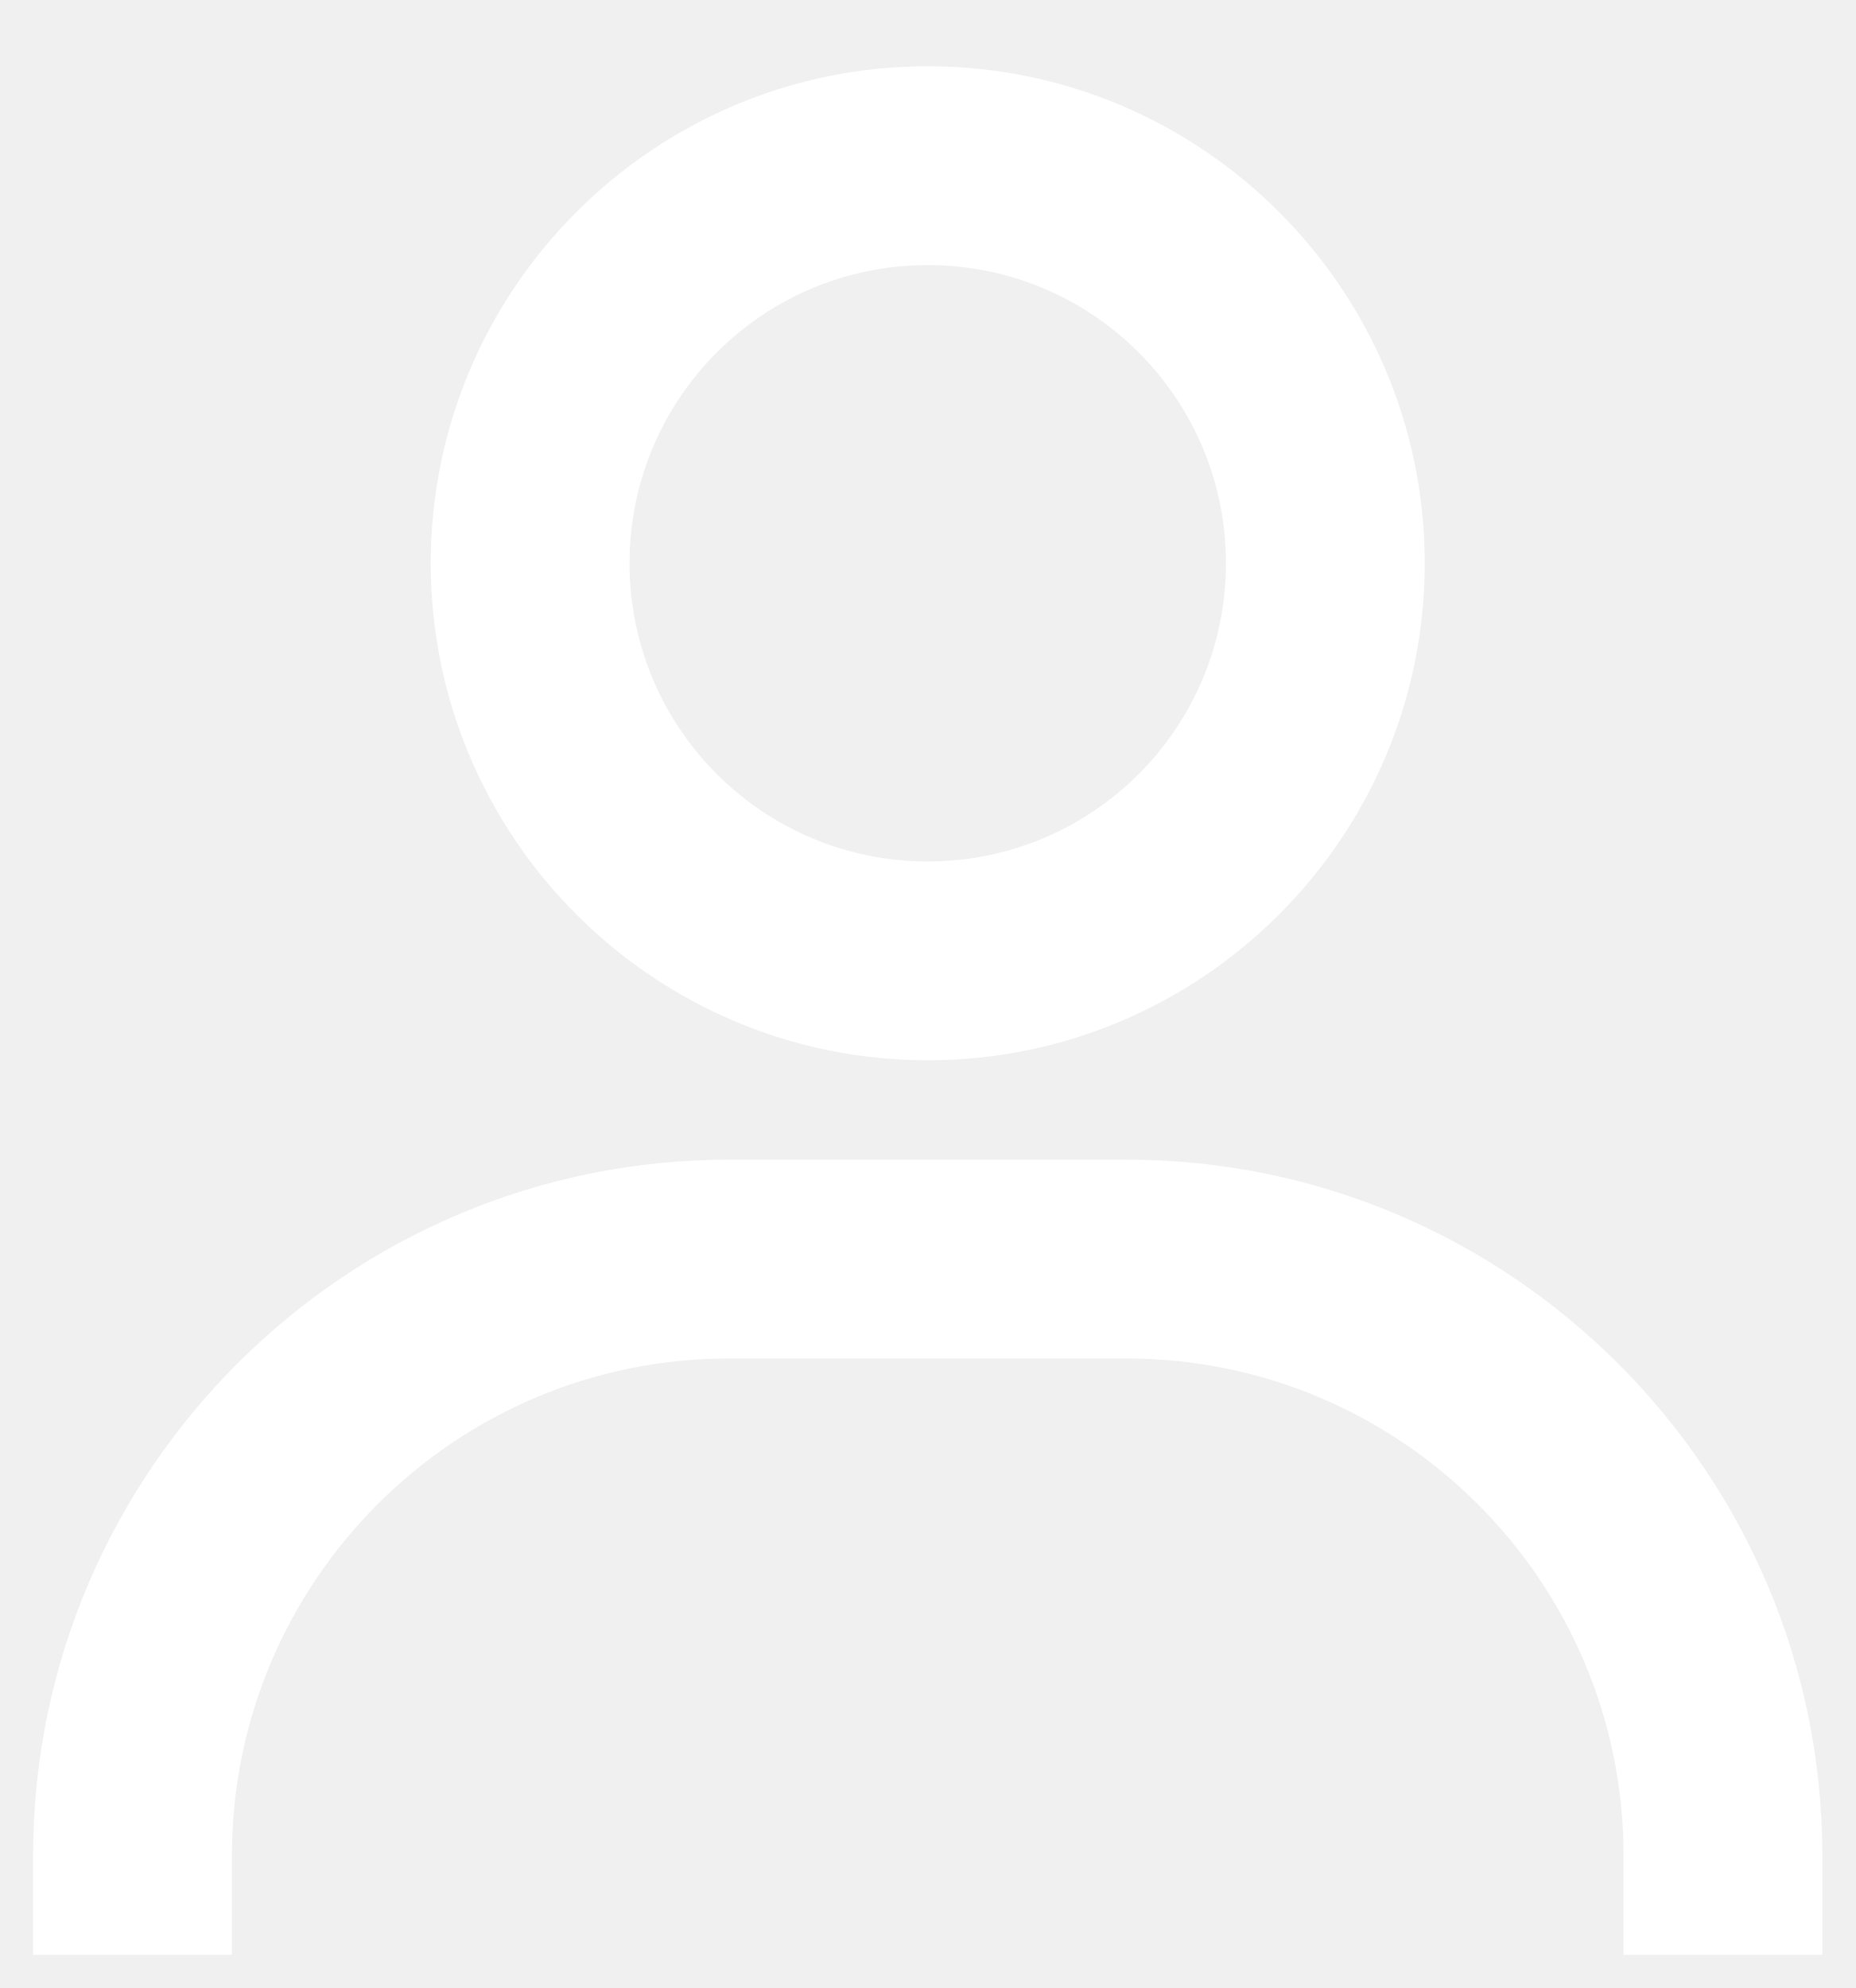
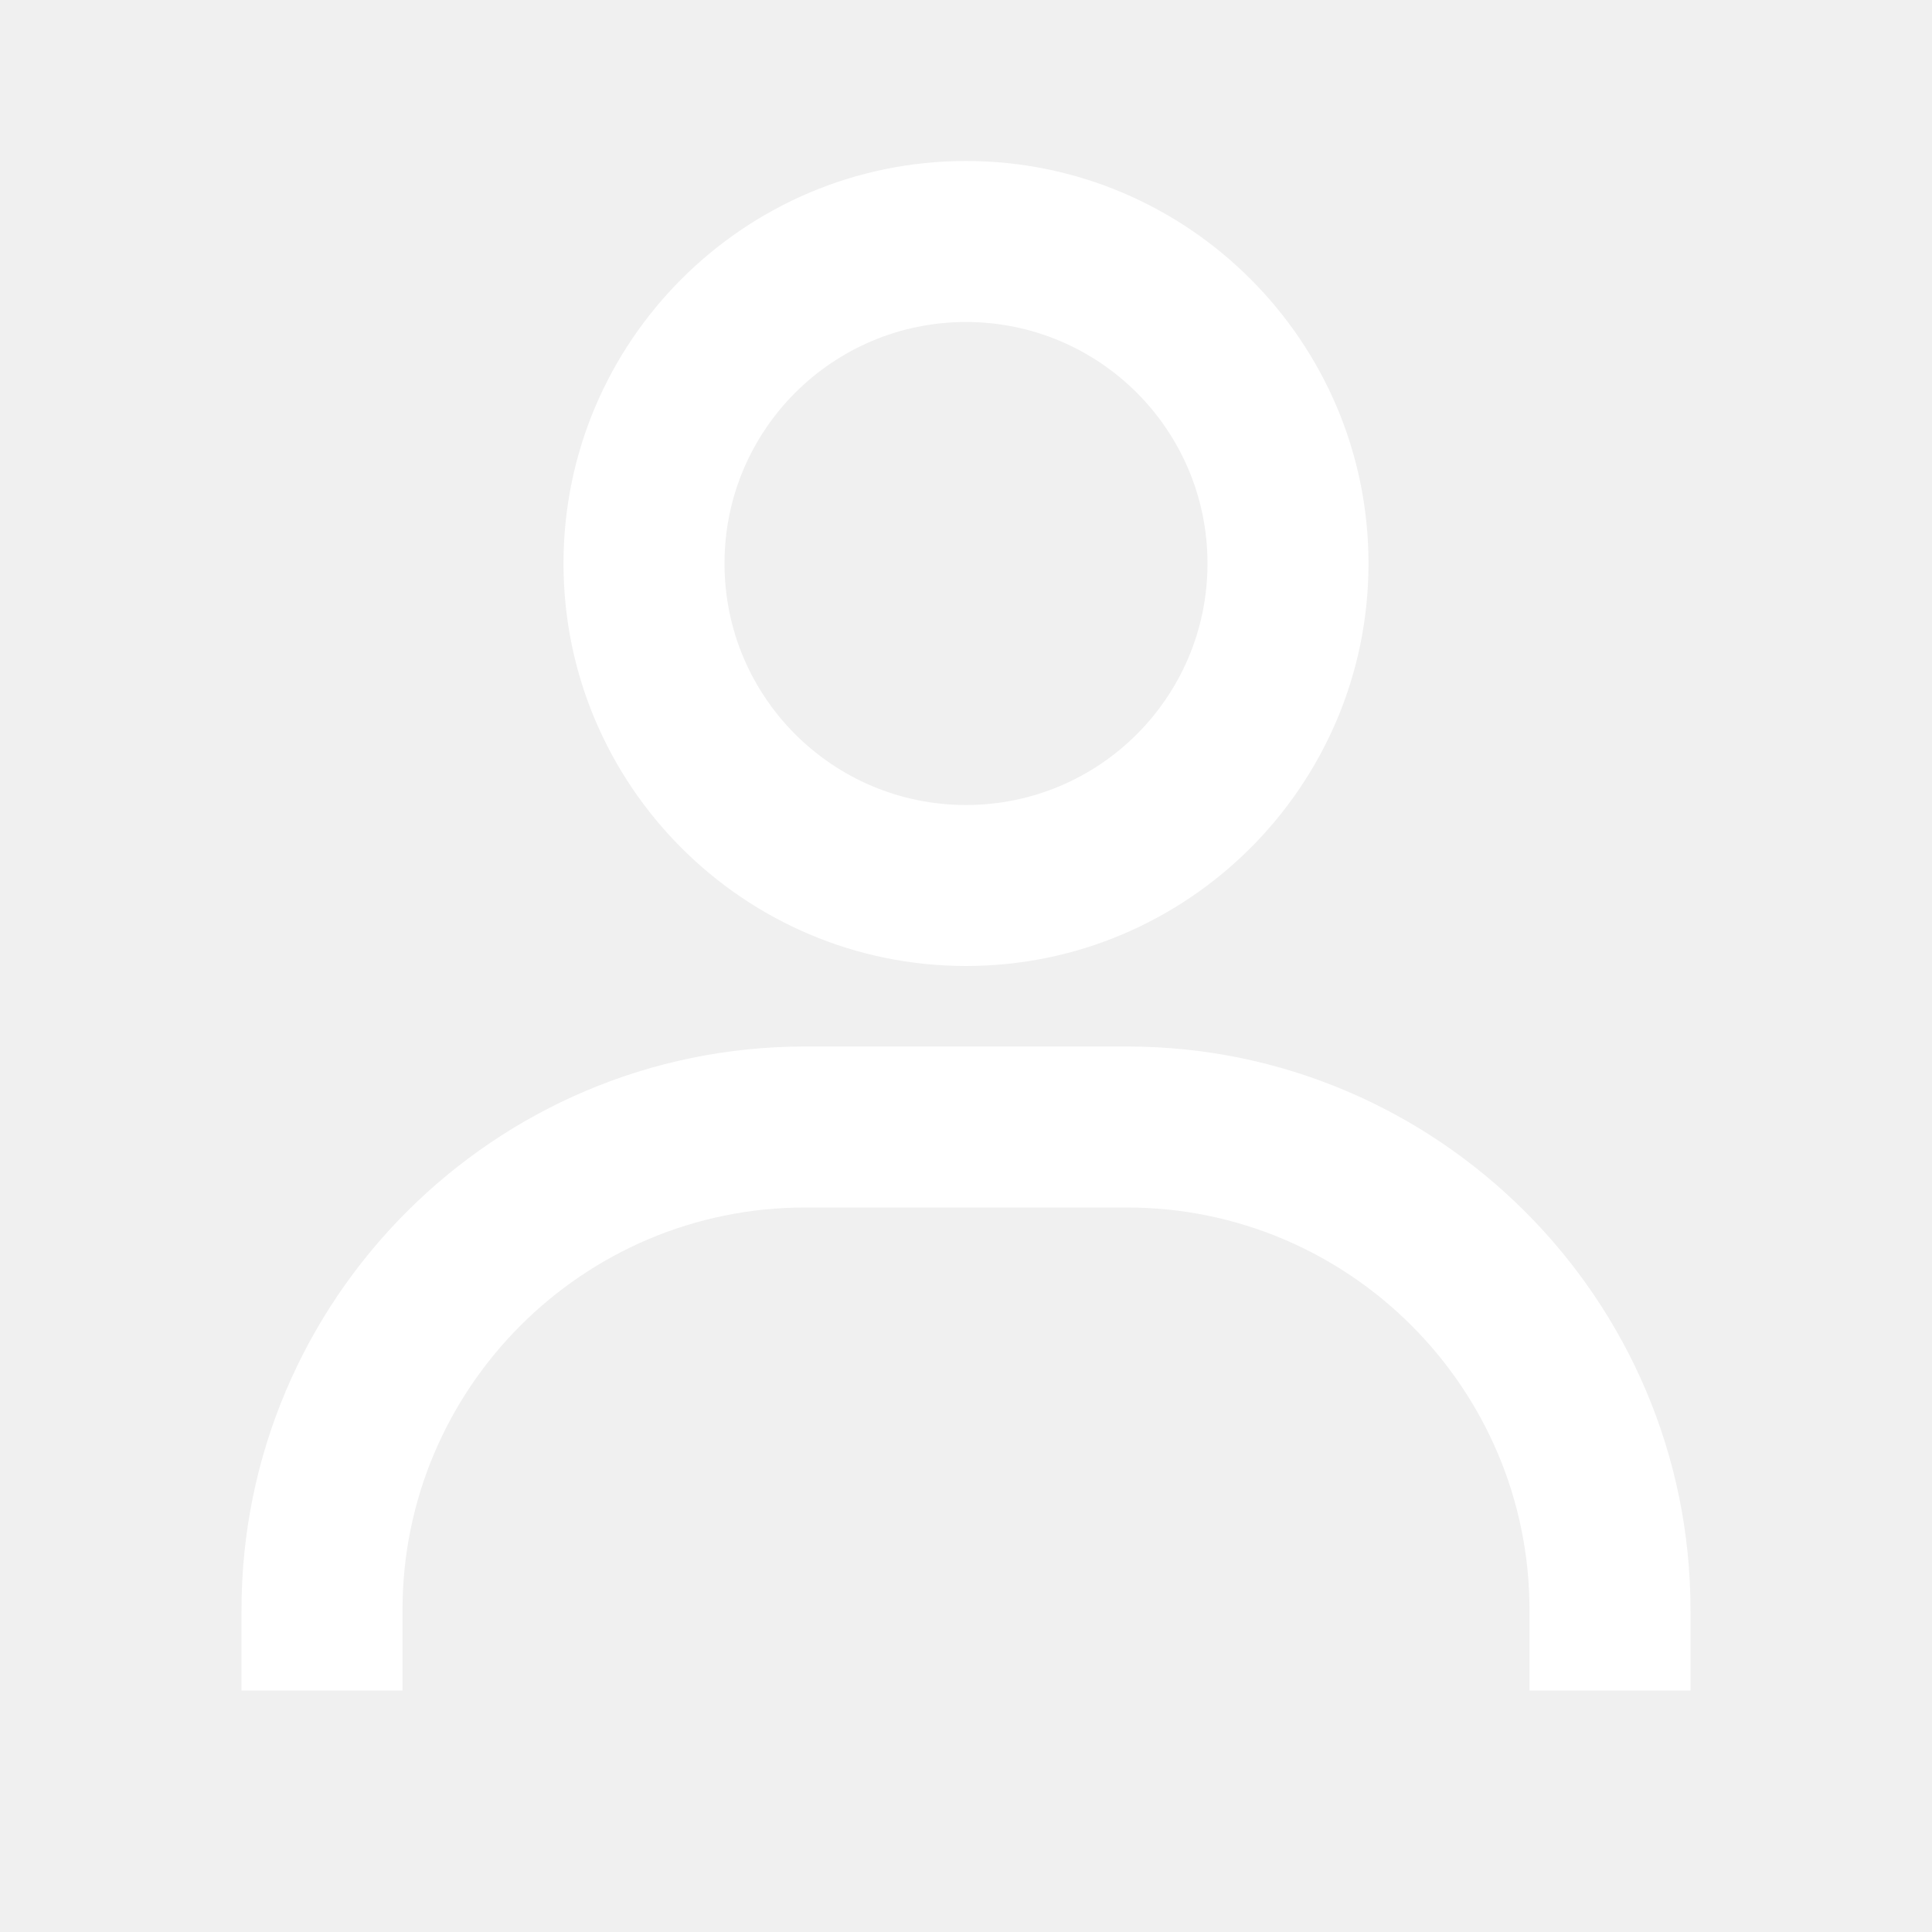
- <svg xmlns="http://www.w3.org/2000/svg" width="14" height="15" viewBox="0 0 14 15" fill="none">
-   <path fill-rule="evenodd" clip-rule="evenodd" d="M3.25 4.25C3.25 2.182 4.932 0.5 7 0.5C9.068 0.5 10.75 2.182 10.75 4.25C10.75 6.318 9.068 8 7 8C4.932 8 3.25 6.318 3.25 4.25ZM7 6.5C5.757 6.5 4.75 5.493 4.75 4.25C4.75 3.007 5.757 2 7 2C8.243 2 9.25 3.007 9.25 4.25C9.25 5.493 8.243 6.5 7 6.5Z" fill="white" />
-   <path d="M13.75 14V14.75H12.25V14C12.25 11.932 10.568 10.25 8.5 10.25H5.5C3.432 10.25 1.75 11.932 1.75 14V14.75H0.25V14C0.25 11.106 2.605 8.75 5.5 8.75H8.5C11.394 8.75 13.75 11.106 13.75 14Z" fill="white" />
+ <svg xmlns="http://www.w3.org/2000/svg" width="18" height="18" viewBox="0 0 18 18" fill="none">
+   <path fill-rule="evenodd" clip-rule="evenodd" d="M5.25 5.25C5.25 3.182 6.932 1.5 9 1.5C11.068 1.5 12.75 3.182 12.75 5.25C12.75 7.318 11.068 9 9 9C6.932 9 5.25 7.318 5.25 5.25ZM9 7.5C7.757 7.5 6.75 6.493 6.75 5.25C6.75 4.007 7.757 3 9 3C10.243 3 11.25 4.007 11.25 5.25C11.25 6.493 10.243 7.5 9 7.5Z" fill="white" />
+   <path d="M15.75 15V15.75H14.25V15C14.25 12.932 12.568 11.25 10.5 11.25H7.5C5.432 11.25 3.75 12.932 3.75 15V15.75H2.25V15C2.25 12.106 4.605 9.75 7.5 9.75H10.5C13.394 9.75 15.75 12.106 15.75 15Z" fill="white" />
</svg>
